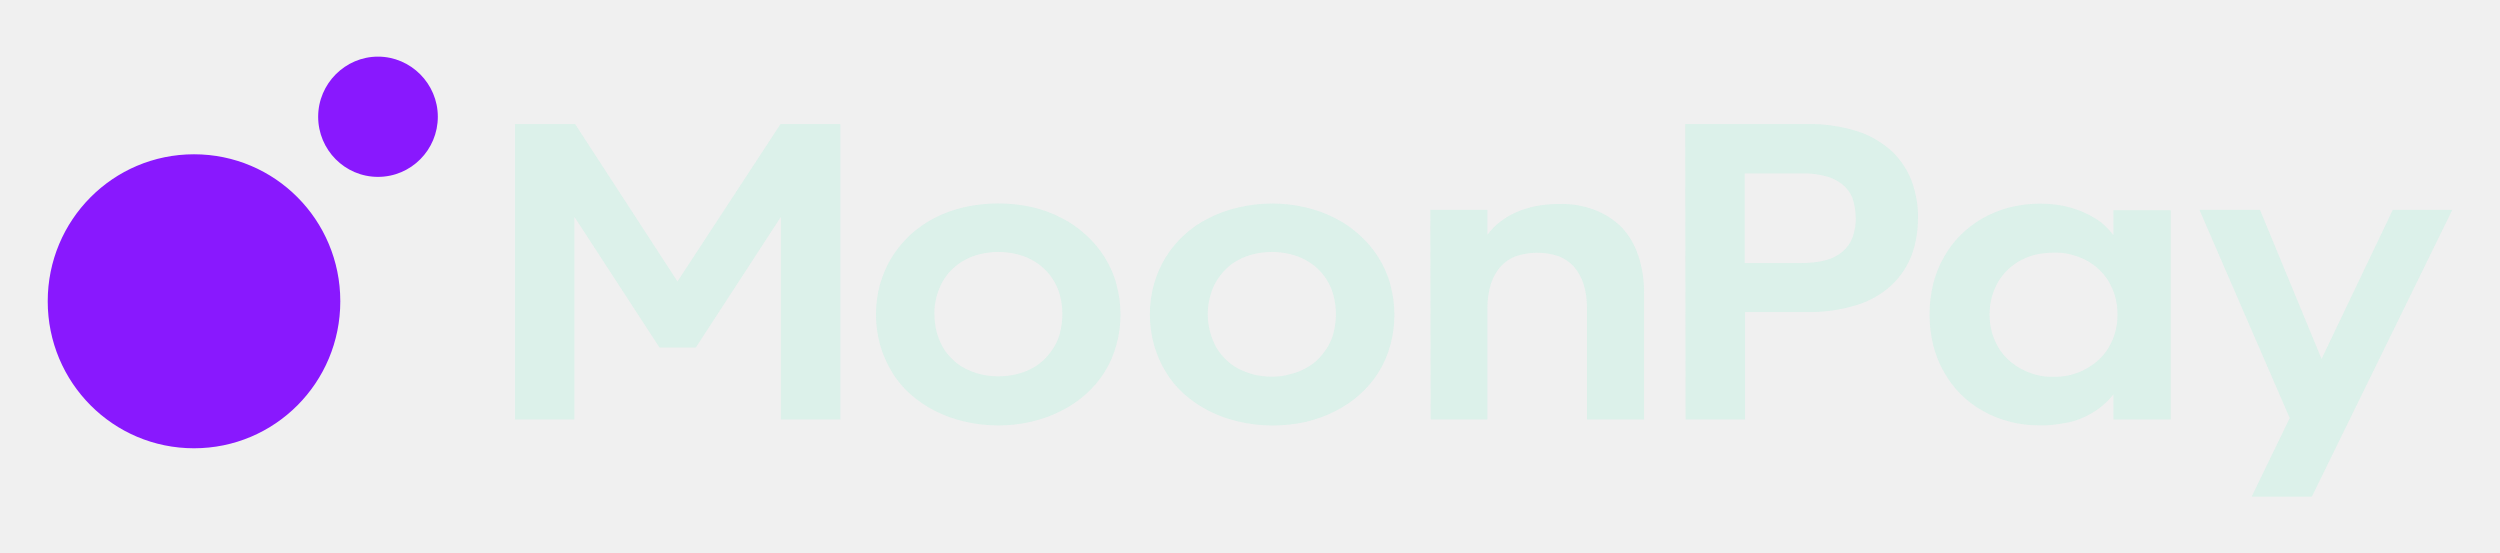
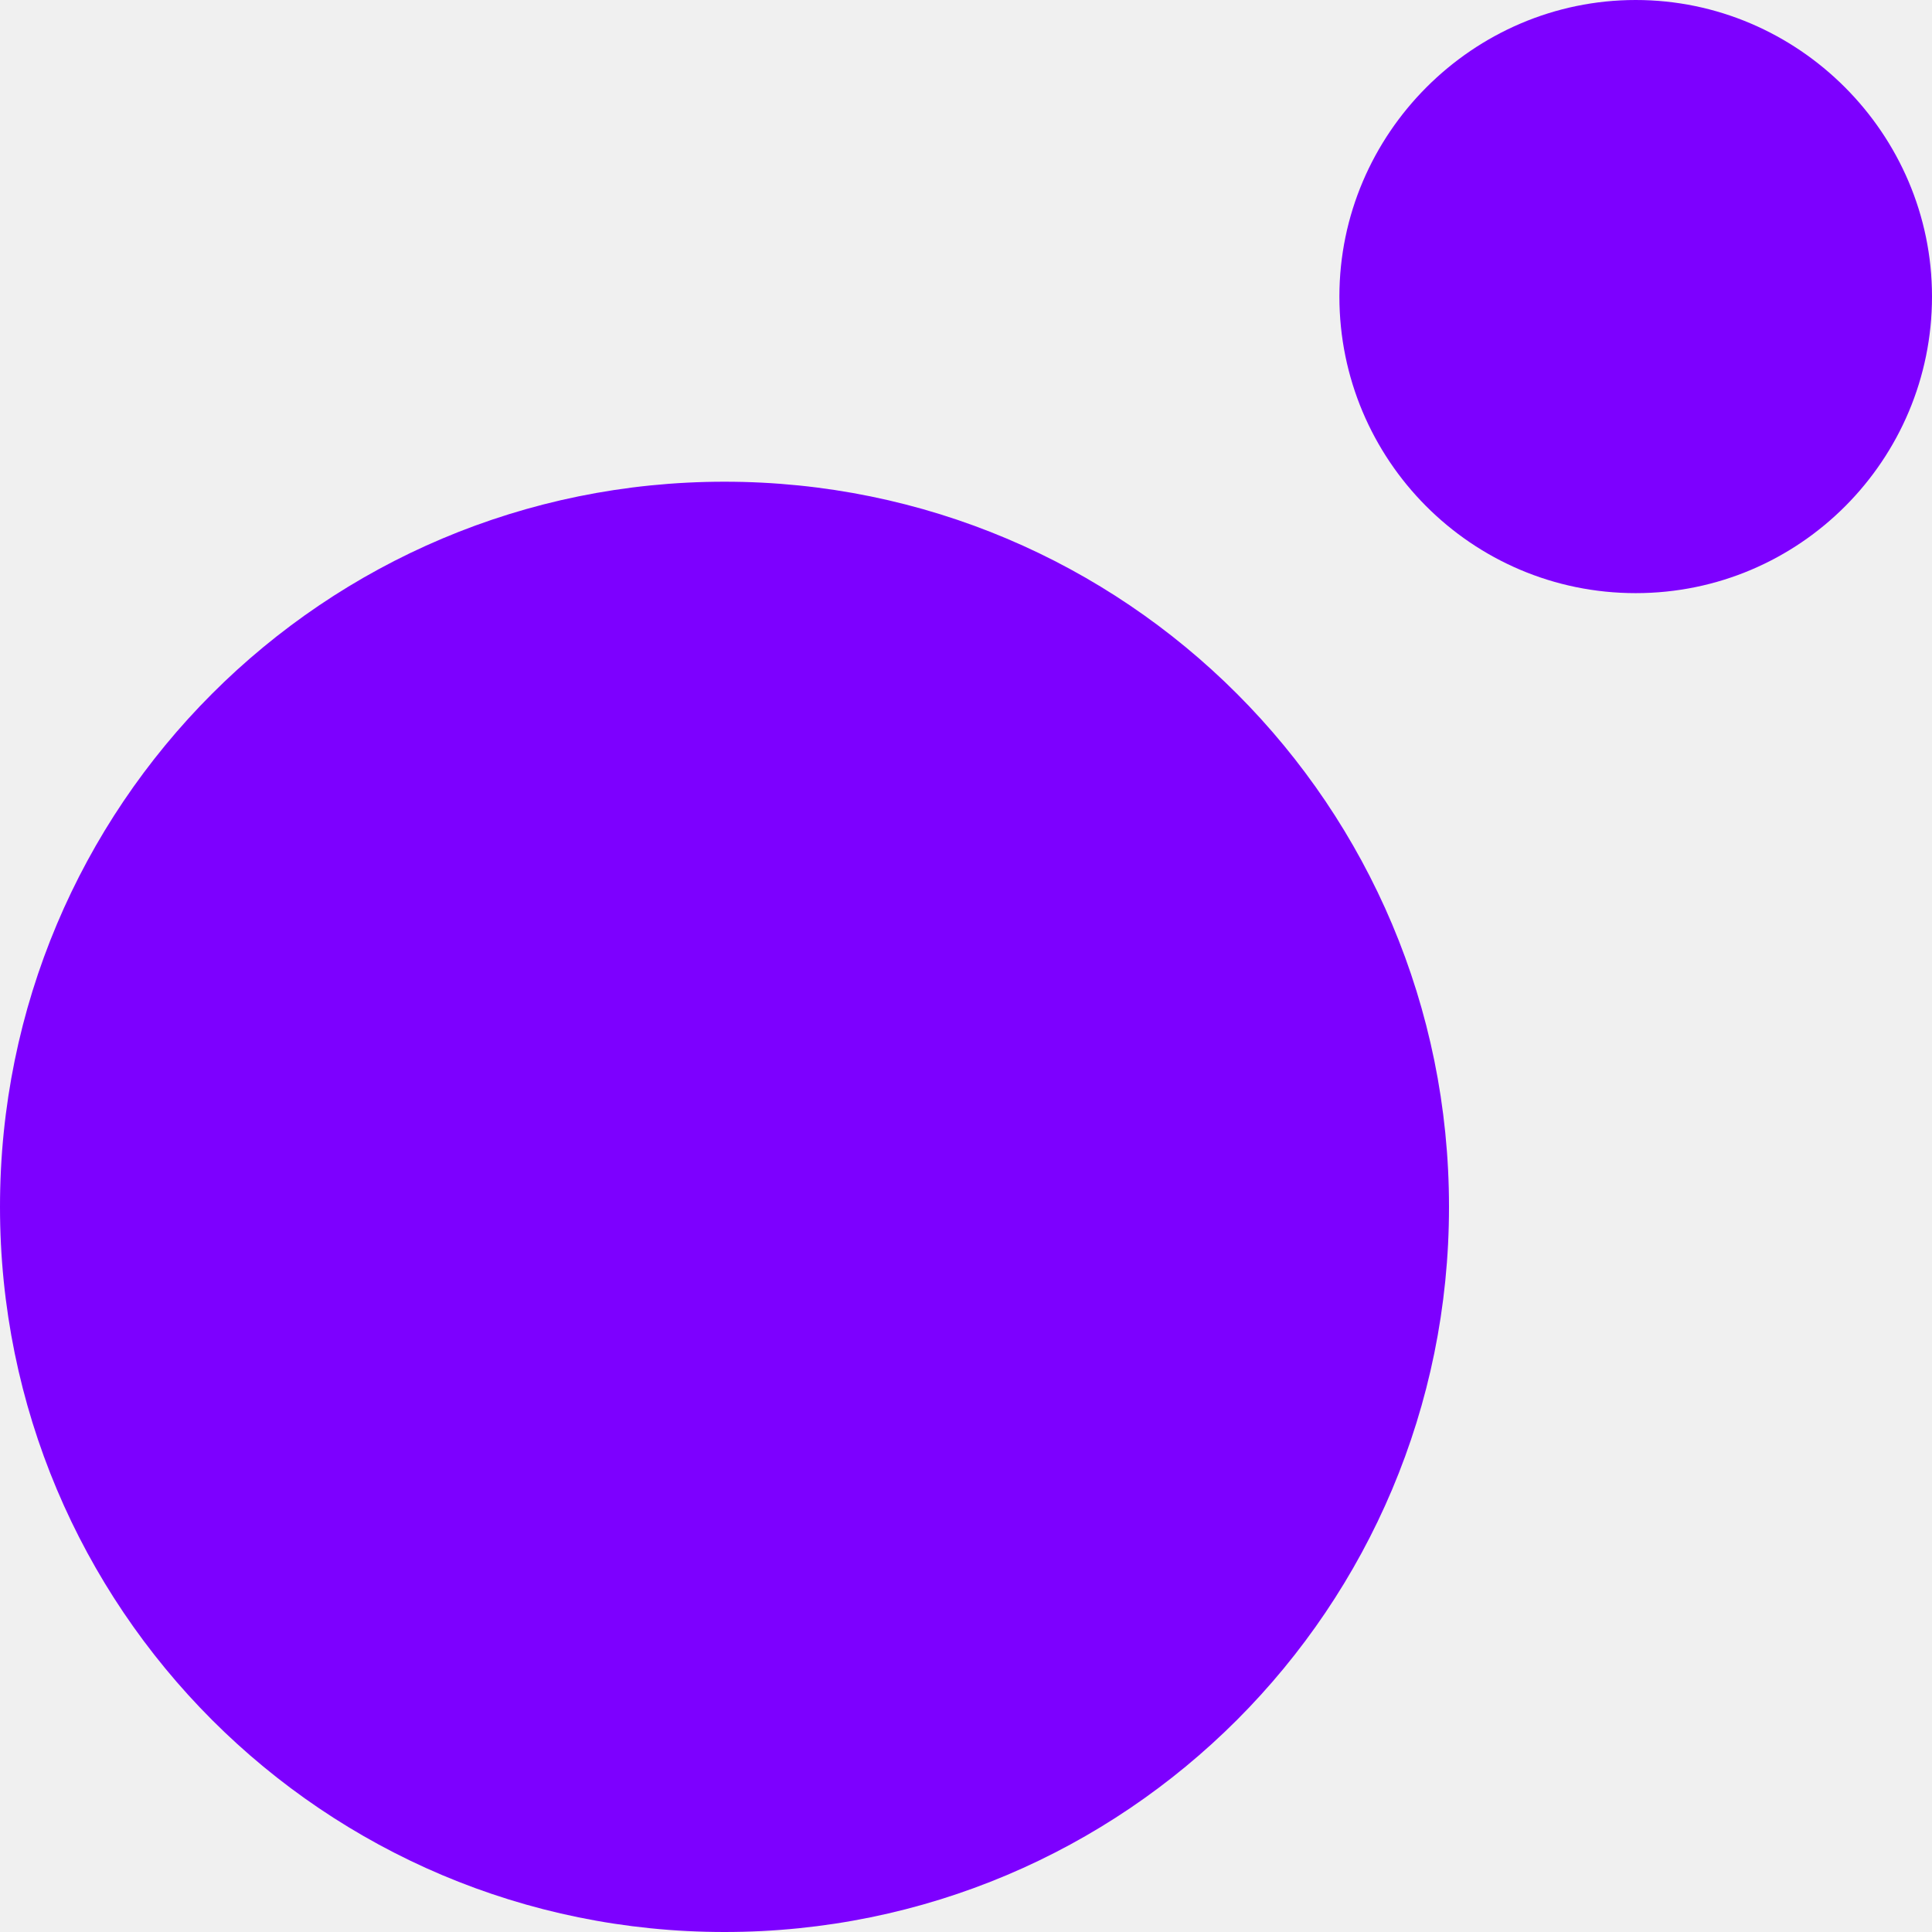
- <svg xmlns="http://www.w3.org/2000/svg" width="312" height="69" viewBox="0 0 312 69" fill="none">
-   <g opacity="0.9" clip-path="url(#clip0_6493_25346)">
-     <mask id="mask0_6493_25346" style="mask-type:luminance" maskUnits="userSpaceOnUse" x="0" y="0" width="312" height="69">
-       <path d="M312 0H0V69H312V0Z" fill="white" />
-     </mask>
-     <g mask="url(#mask0_6493_25346)">
-       <path d="M285.759 52.173L274.494 26.195H282.047L289.73 44.8L298.621 26.195H306.044L288.521 61.974H281.011L285.759 52.173ZM258.396 46.795C259.043 46.621 259.691 46.405 260.295 46.058C260.856 45.754 261.417 45.364 261.892 44.93C262.367 44.496 262.798 43.976 263.143 43.412C263.489 42.805 263.791 42.154 263.964 41.504C264.179 40.767 264.266 40.029 264.266 39.249C264.266 38.468 264.179 37.731 263.964 36.994C263.791 36.343 263.489 35.693 263.143 35.085C262.798 34.522 262.367 34.001 261.892 33.567C261.417 33.134 260.856 32.743 260.295 32.44C259.691 32.136 259.043 31.919 258.396 31.746C257.705 31.573 256.972 31.486 256.281 31.529C255.591 31.529 254.857 31.616 254.166 31.746C253.519 31.876 252.872 32.136 252.267 32.44C251.663 32.743 251.145 33.134 250.67 33.567C250.196 34.001 249.764 34.522 249.419 35.085C249.073 35.693 248.771 36.343 248.599 36.994C248.383 37.731 248.297 38.511 248.297 39.249C248.297 39.986 248.383 40.767 248.599 41.504C248.771 42.154 249.073 42.805 249.419 43.412C249.764 43.976 250.196 44.496 250.67 44.93C251.145 45.364 251.706 45.754 252.267 46.058C252.872 46.361 253.476 46.621 254.166 46.795C254.857 46.968 255.547 47.055 256.281 47.012C256.972 47.055 257.662 46.968 258.396 46.795ZM250.757 52.606C249.591 52.303 248.469 51.869 247.433 51.262C245.405 50.134 243.722 48.443 242.6 46.405C241.995 45.364 241.564 44.236 241.262 43.065C240.657 40.55 240.657 37.948 241.262 35.432C241.564 34.261 241.995 33.134 242.6 32.093C243.722 30.055 245.405 28.407 247.433 27.236C248.469 26.672 249.591 26.195 250.757 25.891C252.008 25.588 253.26 25.414 254.555 25.414C255.245 25.414 255.936 25.457 256.626 25.544C257.274 25.631 257.878 25.761 258.482 25.934C259.043 26.108 259.604 26.282 260.122 26.542C260.64 26.759 261.115 27.019 261.59 27.322C262.021 27.582 262.453 27.93 262.798 28.276C263.143 28.623 263.489 28.97 263.748 29.361V26.238H270.912V52.346H263.748V49.224C262.798 50.438 261.547 51.392 260.122 52.043C259.302 52.433 258.439 52.693 257.533 52.823C256.54 52.997 255.504 53.127 254.512 53.084C253.26 53.084 252.008 52.953 250.757 52.606ZM224.775 32.83C225.811 32.83 226.846 32.743 227.839 32.483C228.616 32.266 229.35 31.919 229.954 31.399C230.515 30.922 230.947 30.315 231.205 29.621C231.464 28.84 231.637 28.016 231.594 27.192C231.594 26.368 231.464 25.544 231.205 24.764C230.947 24.07 230.515 23.506 229.954 23.029C229.35 22.552 228.616 22.161 227.839 21.988C226.846 21.728 225.811 21.598 224.775 21.641H217.74V32.83H224.775ZM210.316 15.483H225.508C227.623 15.439 229.695 15.743 231.68 16.35C233.277 16.827 234.745 17.694 235.996 18.779C237.118 19.82 237.981 21.077 238.543 22.508C239.104 24.026 239.406 25.631 239.363 27.236C239.363 28.84 239.104 30.445 238.543 31.919C237.981 33.351 237.118 34.608 235.996 35.649C234.745 36.777 233.277 37.601 231.68 38.078C229.695 38.685 227.58 38.989 225.508 38.945H217.783V52.346H210.359L210.316 15.483ZM178.508 26.195H185.629V29.317C186.061 28.71 186.579 28.146 187.183 27.713C187.787 27.236 188.478 26.802 189.211 26.498C189.988 26.151 190.851 25.891 191.715 25.718C192.664 25.544 193.614 25.457 194.606 25.457C196.117 25.414 197.627 25.674 199.008 26.195C200.26 26.672 201.425 27.409 202.375 28.363C203.324 29.361 204.015 30.575 204.447 31.876C204.964 33.394 205.18 34.955 205.18 36.56V52.346H198.059V38.425C198.059 37.427 197.929 36.386 197.627 35.432C197.368 34.652 196.98 33.914 196.419 33.264C195.901 32.7 195.21 32.223 194.477 31.963C192.794 31.399 190.938 31.399 189.211 31.963C188.478 32.223 187.787 32.7 187.269 33.264C186.708 33.914 186.32 34.652 186.061 35.432C185.759 36.386 185.629 37.427 185.629 38.425V52.346H178.551L178.508 26.195ZM160.985 46.708C161.676 46.535 162.323 46.318 162.927 45.971C163.531 45.667 164.049 45.277 164.524 44.8C164.999 44.323 165.387 43.803 165.732 43.239C166.078 42.632 166.337 42.024 166.466 41.374C166.811 39.943 166.811 38.468 166.466 37.037C166.164 35.736 165.474 34.522 164.524 33.611C164.049 33.134 163.488 32.743 162.927 32.44C162.323 32.093 161.632 31.876 160.985 31.703C160.251 31.529 159.474 31.442 158.741 31.442C158.007 31.442 157.23 31.529 156.496 31.703C155.806 31.876 155.158 32.093 154.554 32.44C153.95 32.743 153.432 33.134 152.957 33.611C152.483 34.088 152.094 34.608 151.749 35.172C150.713 37.08 150.454 39.292 151.015 41.417C151.188 42.068 151.447 42.718 151.749 43.282C152.051 43.846 152.483 44.366 152.957 44.843C153.432 45.32 153.95 45.711 154.554 46.014C155.158 46.318 155.806 46.578 156.496 46.752C157.23 46.925 157.964 47.012 158.741 47.012C159.518 47.012 160.251 46.925 160.985 46.708ZM154.554 52.606C153.259 52.303 152.008 51.869 150.842 51.262C149.72 50.698 148.728 50.004 147.778 49.18C146.872 48.356 146.095 47.446 145.491 46.405C144.843 45.364 144.369 44.236 144.023 43.065C143.333 40.55 143.333 37.904 144.023 35.432C144.369 34.261 144.843 33.134 145.491 32.093C146.785 30.011 148.641 28.32 150.842 27.236C152.008 26.628 153.259 26.195 154.554 25.891C157.316 25.241 160.208 25.241 162.97 25.891C164.265 26.195 165.474 26.628 166.639 27.236C167.761 27.799 168.754 28.493 169.703 29.361C170.61 30.185 171.386 31.095 172.034 32.136C172.681 33.177 173.199 34.305 173.501 35.476C174.192 37.991 174.192 40.637 173.501 43.109C172.854 45.494 171.516 47.619 169.703 49.224C168.797 50.048 167.761 50.742 166.639 51.305C165.474 51.913 164.222 52.346 162.97 52.65C160.208 53.257 157.316 53.257 154.554 52.606ZM126.846 46.708C127.536 46.535 128.184 46.318 128.788 45.971C129.392 45.667 129.91 45.277 130.385 44.8C130.86 44.323 131.248 43.803 131.593 43.239C131.939 42.632 132.198 42.024 132.327 41.374C132.672 39.943 132.672 38.468 132.327 37.037C132.025 35.736 131.334 34.522 130.385 33.611C129.91 33.134 129.349 32.743 128.788 32.44C128.184 32.093 127.493 31.876 126.846 31.703C126.112 31.529 125.335 31.442 124.602 31.442C123.868 31.442 123.091 31.529 122.357 31.703C121.667 31.876 121.019 32.093 120.415 32.44C119.854 32.743 119.293 33.134 118.818 33.611C118.343 34.044 117.955 34.608 117.61 35.172C117.308 35.779 117.049 36.386 116.876 37.037C116.703 37.731 116.574 38.468 116.617 39.205C116.617 39.943 116.703 40.68 116.876 41.374C117.049 42.024 117.308 42.675 117.61 43.239C117.912 43.803 118.343 44.323 118.818 44.8C119.293 45.277 119.811 45.667 120.415 45.971C121.019 46.275 121.667 46.535 122.357 46.708C123.091 46.882 123.825 46.968 124.602 46.968C125.335 46.968 126.112 46.882 126.846 46.708ZM120.372 52.606C119.077 52.303 117.825 51.869 116.66 51.262C115.538 50.698 114.545 50.004 113.596 49.18C112.689 48.356 111.913 47.446 111.308 46.405C110.661 45.364 110.186 44.236 109.841 43.065C109.15 40.55 109.15 37.904 109.841 35.432C110.186 34.261 110.661 33.134 111.308 32.093C111.956 31.052 112.733 30.141 113.596 29.317C114.502 28.493 115.538 27.756 116.66 27.192C117.825 26.585 119.077 26.151 120.372 25.848C123.134 25.241 126.026 25.241 128.788 25.848C130.083 26.151 131.291 26.585 132.457 27.192C133.579 27.756 134.571 28.45 135.521 29.317C136.427 30.141 137.204 31.052 137.851 32.093C138.499 33.134 139.017 34.261 139.319 35.432C140.009 37.948 140.009 40.593 139.319 43.065C138.671 45.45 137.334 47.576 135.521 49.18C134.615 50.004 133.579 50.698 132.457 51.262C131.291 51.869 130.04 52.303 128.788 52.606C126.069 53.257 123.177 53.257 120.372 52.606ZM64.264 15.483H71.774L84.549 35.129L97.411 15.483H104.878V52.346H97.454V27.062L86.837 43.369H82.305L71.688 27.062V52.346H64.264V15.483Z" fill="#D9F1E9" />
-       <path d="M47.173 22.074C51.317 22.074 54.64 18.691 54.64 14.571C54.64 10.451 51.273 7.068 47.173 7.068C43.073 7.068 39.707 10.451 39.707 14.571C39.707 18.691 43.03 22.074 47.173 22.074ZM24.212 55.945C14.113 55.945 5.956 47.748 5.956 37.6C5.956 27.452 14.113 19.255 24.212 19.255C34.312 19.255 42.469 27.452 42.469 37.6C42.469 47.748 34.312 55.945 24.212 55.945Z" fill="#7D00FF" />
-     </g>
-   </g>
-   <defs>
-     <clipPath id="clip0_6493_25346">
-       <rect width="312" height="69" fill="white" />
-     </clipPath>
-   </defs>
+ <svg xmlns="http://www.w3.org/2000/svg" width="120" height="120" viewBox="0 0 120 120" fill="none">
+   <path d="M101.596 36.841C111.809 36.841 120 28.536 120 18.421C120 8.305 111.702 0 101.596 0C91.489 0 83.192 8.305 83.192 18.421C83.192 28.536 91.383 36.841 101.596 36.841ZM45 120C20.106 120 0 99.876 0 74.96C0 50.044 20.106 29.92 45 29.92C69.894 29.92 90 50.044 90 74.96C90 99.876 69.894 120 45 120Z" fill="#7D00FF" />
</svg>
